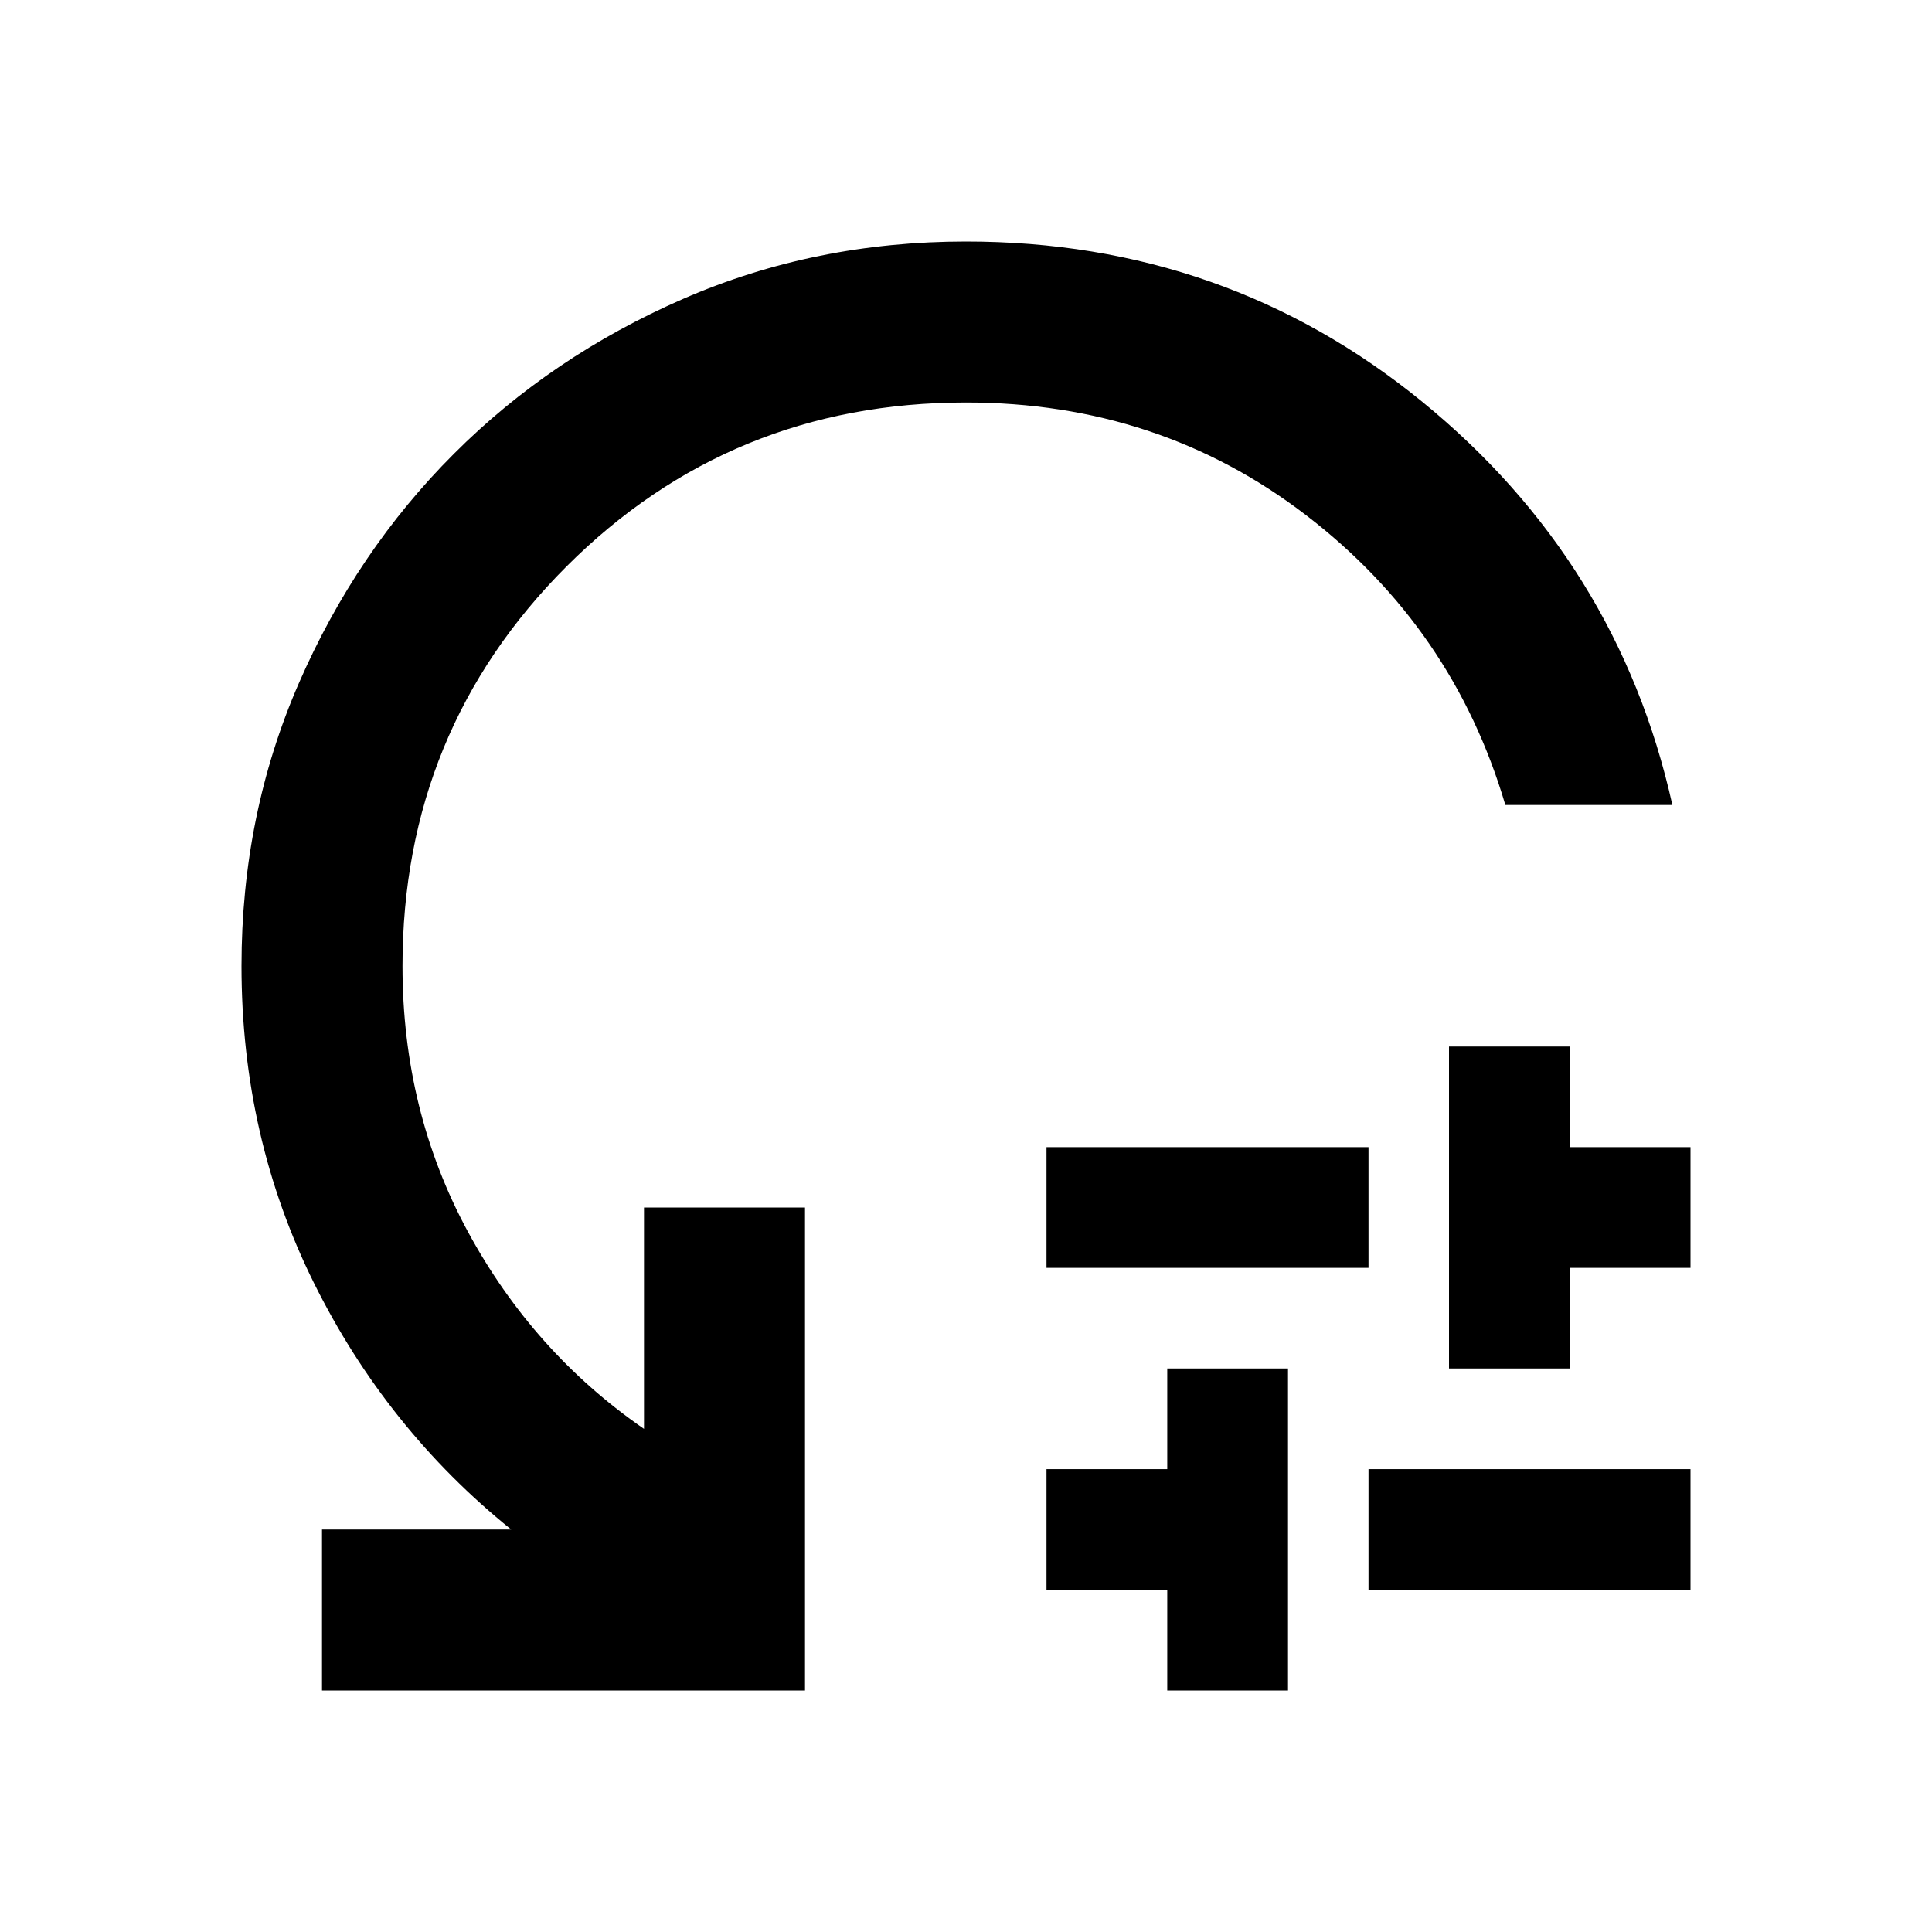
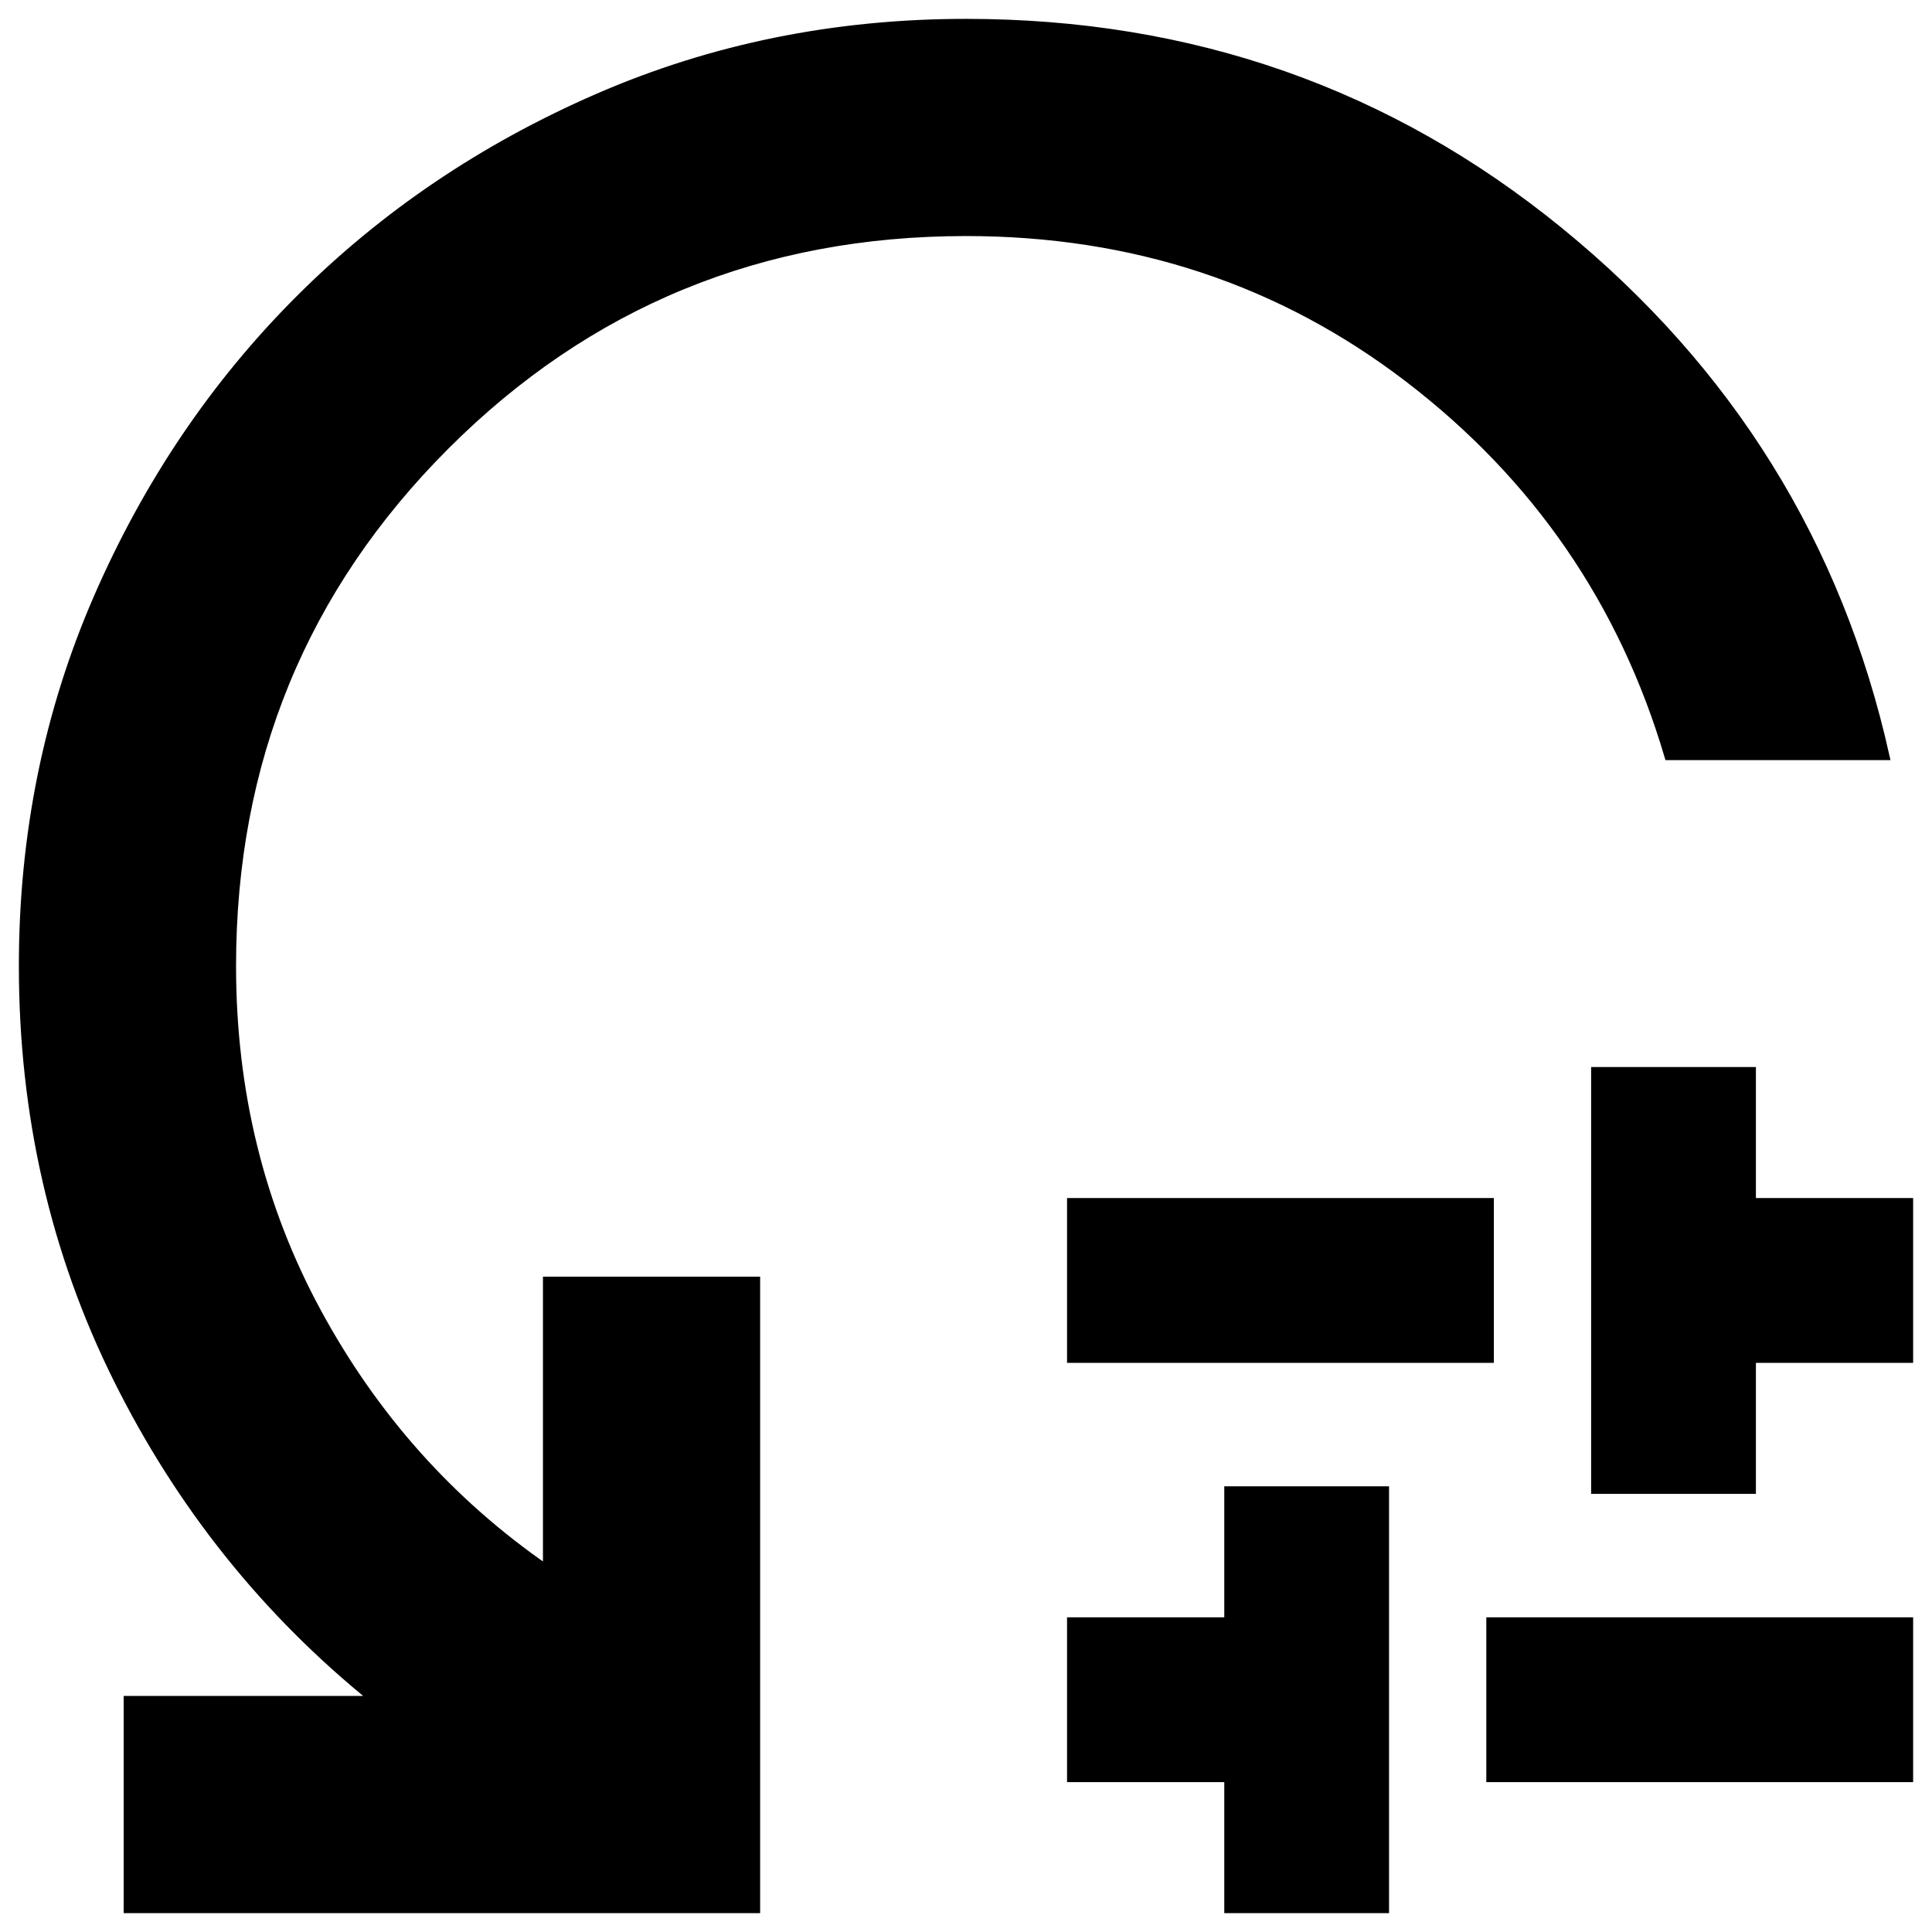
- <svg xmlns="http://www.w3.org/2000/svg" width="24" height="24" viewBox="0 0 24 24" fill="none">
+ <svg xmlns="http://www.w3.org/2000/svg" width="256" height="256" viewBox="0 0 256 256" fill="none">
  <rect x="0" y="0" width="100%" height="100%" fill="none" />
-   <path d="M13 15.75V14.25H17V15.75H13ZM14.5 21V19.75H13V18.25H14.5V17H16V21H14.5ZM17 19.75V18.25H21V19.75H17ZM18 17V13H19.5V14.25H21V15.75H19.5V17H18ZM20.775 10H18.7C18.267 8.533 17.442 7.333 16.225 6.4C15.008 5.467 13.6 5 12 5C10.05 5 8.396 5.679 7.037 7.037C5.679 8.396 5 10.05 5 12C5 13.2 5.271 14.3 5.812 15.3C6.354 16.3 7.083 17.117 8 17.75V15H10V21H4V19H6.35C5.317 18.167 4.5 17.146 3.9 15.938C3.3 14.729 3 13.417 3 12C3 10.75 3.237 9.579 3.712 8.488C4.188 7.396 4.829 6.446 5.638 5.638C6.446 4.829 7.396 4.188 8.488 3.712C9.579 3.237 10.75 3 12 3C14.15 3 16.038 3.663 17.663 4.987C19.288 6.312 20.325 7.983 20.775 10Z" fill="#000000" />
+   <path d="M141.889 180.083V159.25H197.444V180.083H141.889ZM162.722 253V235.639H141.889V214.806H162.722V197.444H183.556V253H162.722ZM197.444 235.639V214.806H253V235.639H197.444ZM211.333 197.444V141.889H232.167V159.25H253V180.083H232.167V197.444H211.333ZM249.875 100.222H221.056C215.038 79.852 203.579 63.185 186.681 50.222C169.782 37.259 150.222 30.778 128 30.778C100.917 30.778 77.942 40.211 59.076 59.076C40.211 77.942 30.778 100.917 30.778 128C30.778 144.667 34.539 159.944 42.062 173.833C49.586 187.722 59.713 199.065 72.444 207.861V169.667H100.222V253H16.889V225.222H49.528C35.176 213.649 23.833 199.469 15.5 182.688C7.167 165.906 3 147.676 3 128C3 110.639 6.299 94.377 12.896 79.215C19.493 64.053 28.405 50.859 39.632 39.632C50.859 28.405 64.053 19.493 79.215 12.896C94.377 6.299 110.639 3 128 3C157.861 3 184.076 12.201 206.646 30.604C229.215 49.007 243.625 72.213 249.875 100.222Z" fill="#000000" stroke="#000000" />
</svg>
